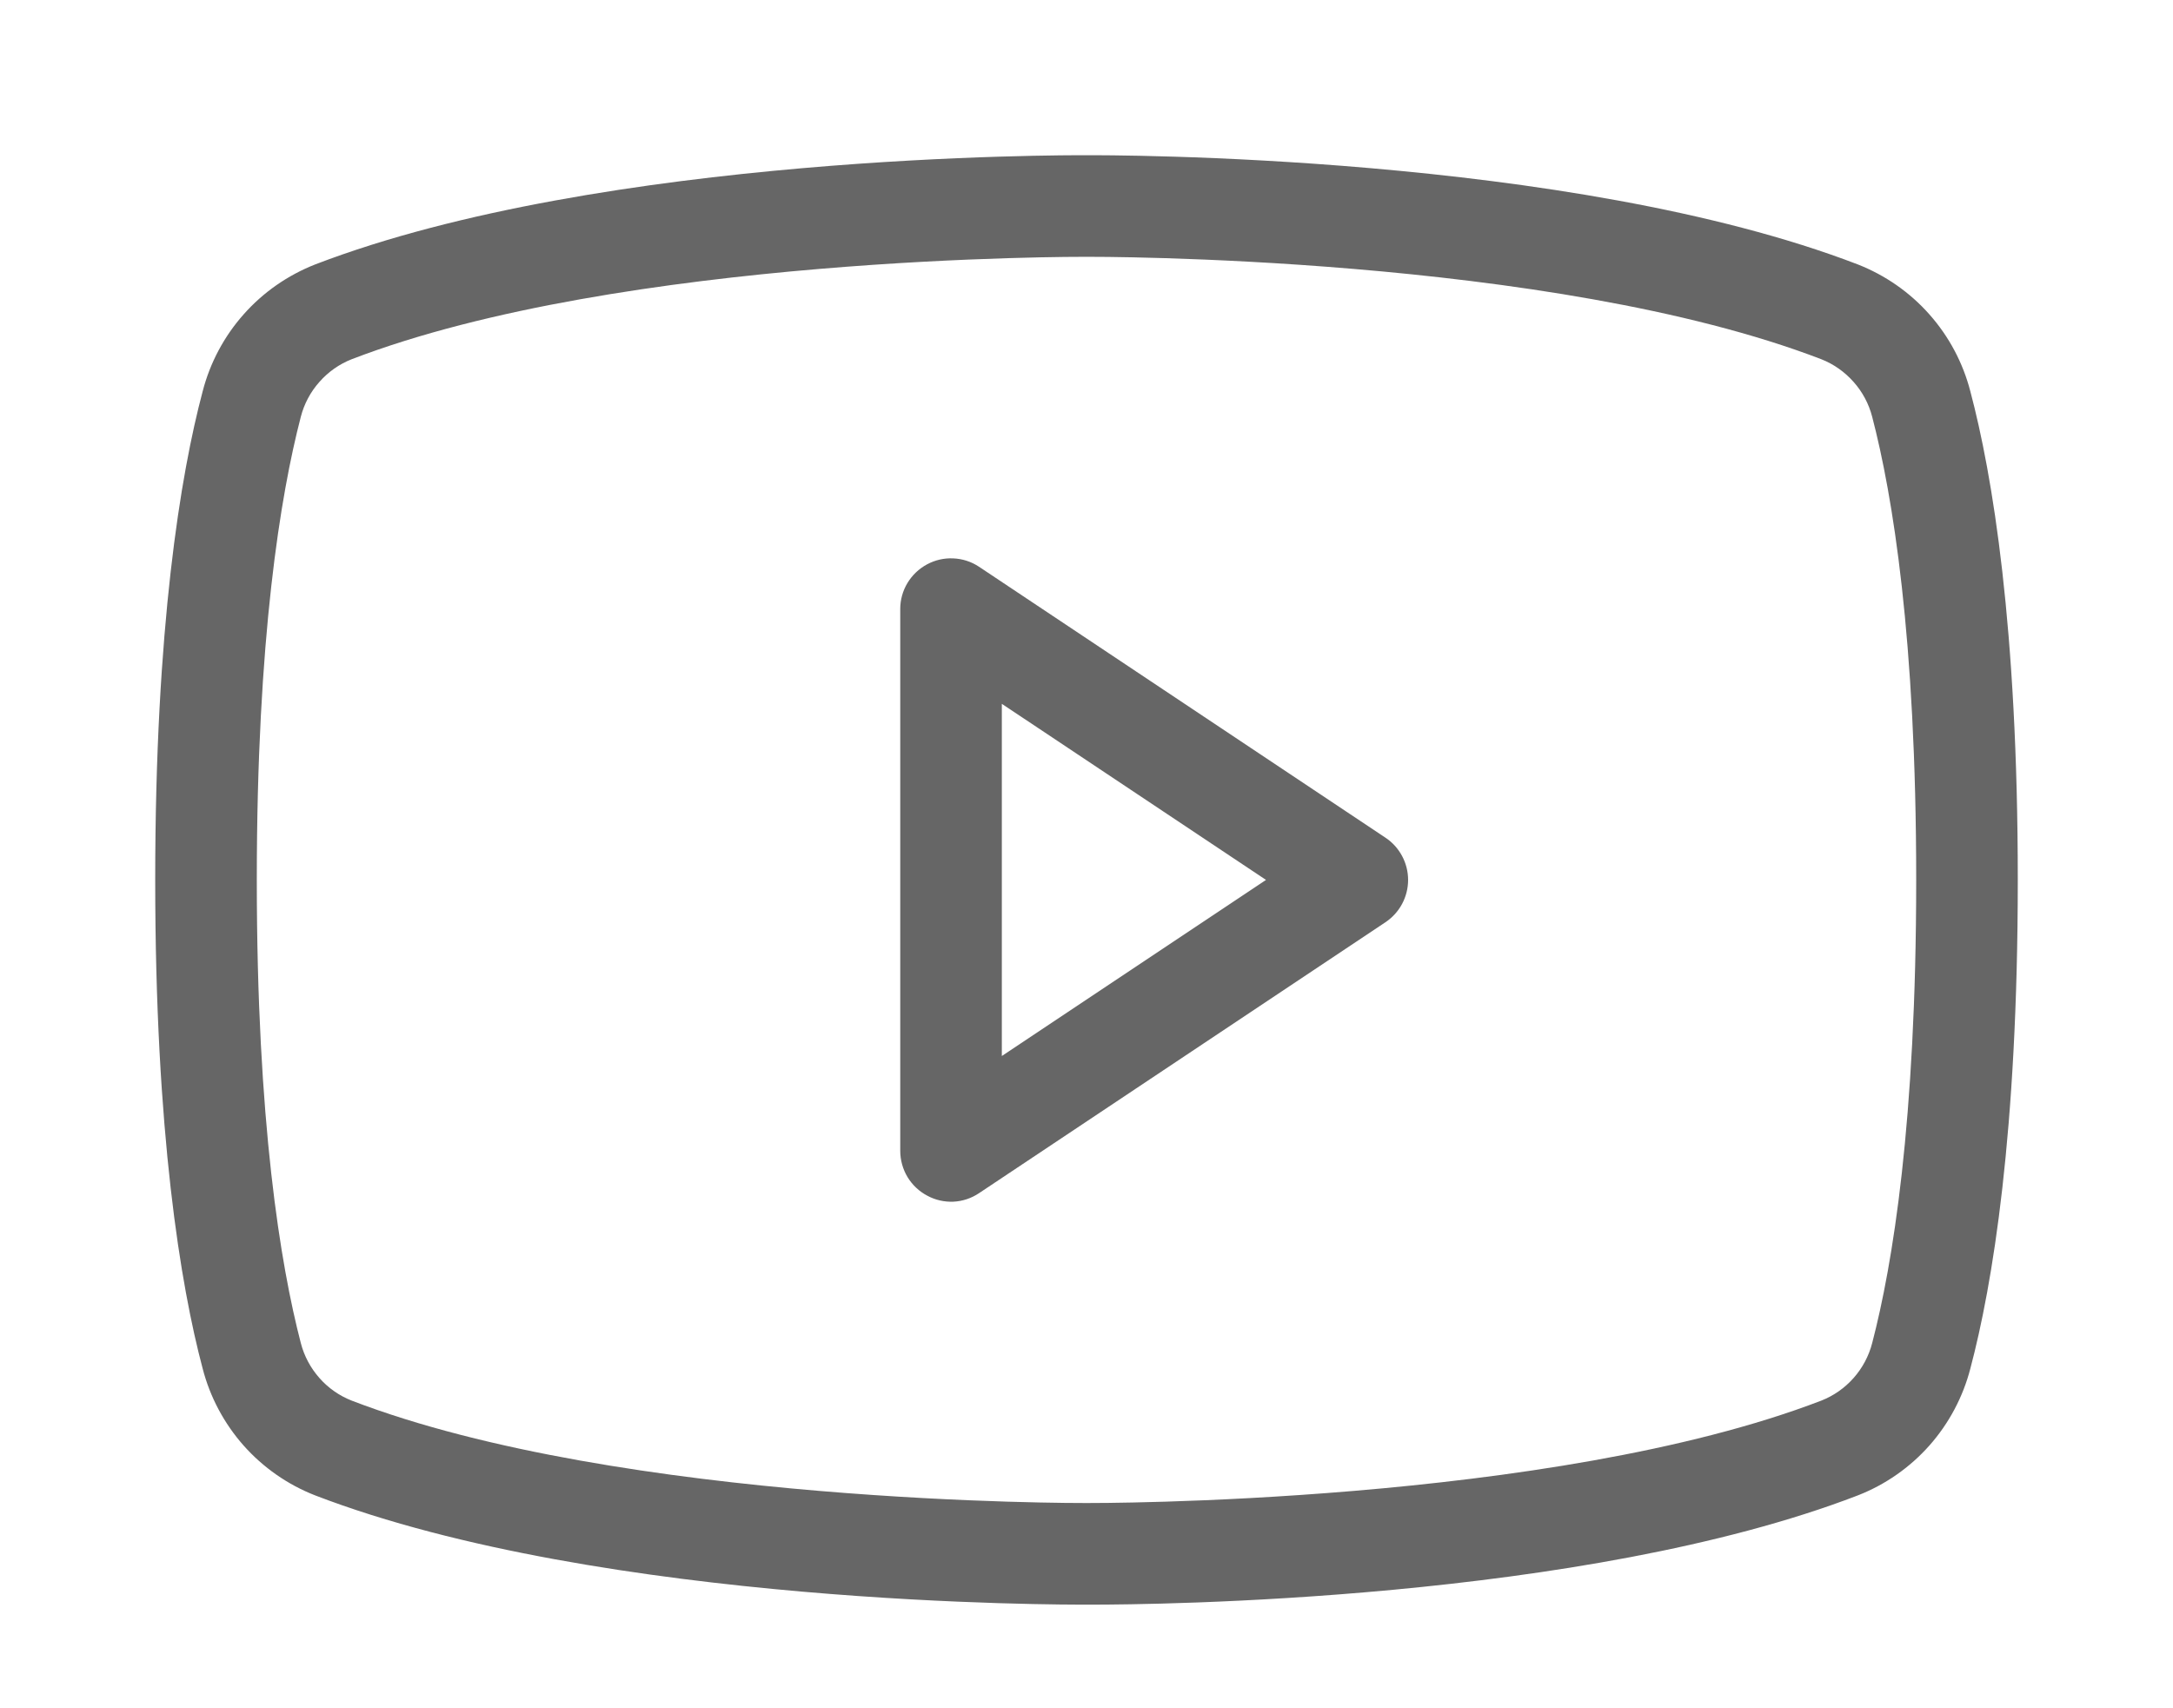
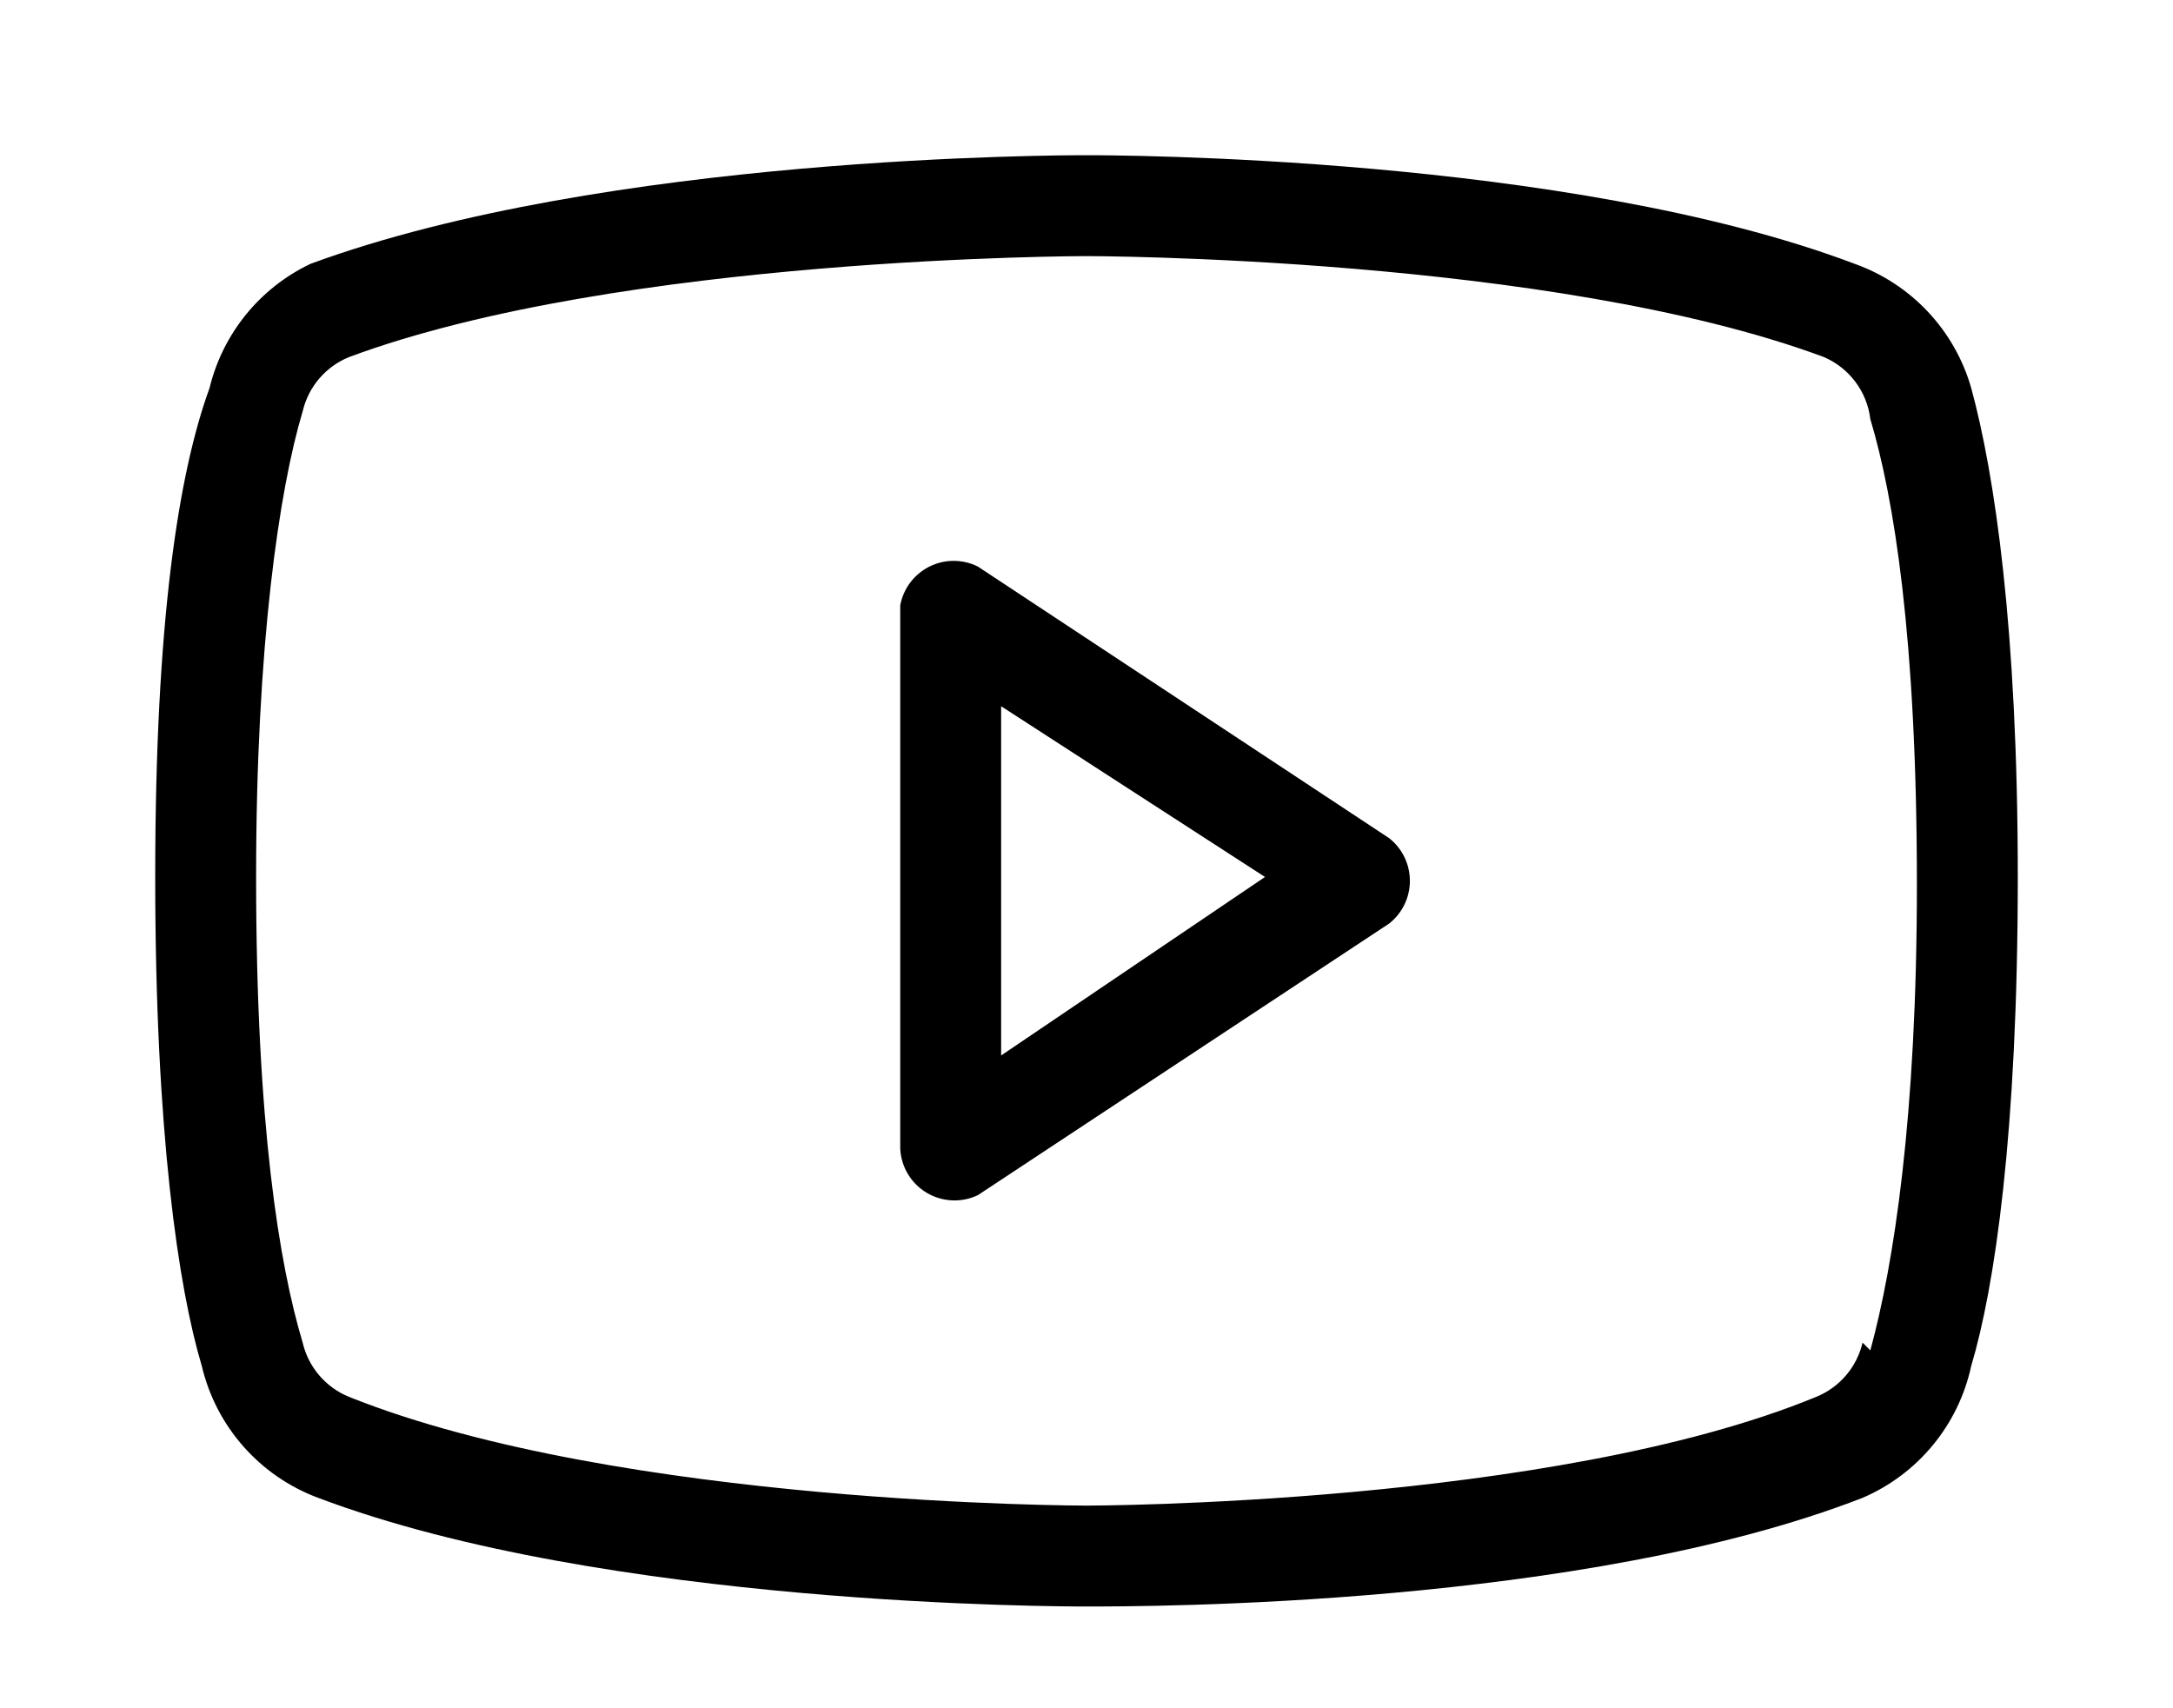
- <svg xmlns="http://www.w3.org/2000/svg" width="28" height="22" viewBox="0 0 28 22" fill="none">
-   <path d="M17.851 10.793L12.614 7.302C12.516 7.237 12.402 7.2 12.284 7.195C12.166 7.189 12.049 7.216 11.945 7.272C11.841 7.328 11.754 7.411 11.693 7.512C11.632 7.613 11.6 7.729 11.6 7.847V14.829C11.6 14.948 11.633 15.065 11.694 15.167C11.756 15.269 11.844 15.352 11.949 15.407C12.052 15.463 12.169 15.489 12.286 15.484C12.404 15.478 12.517 15.44 12.614 15.375L17.851 11.884C17.941 11.824 18.015 11.743 18.066 11.648C18.117 11.553 18.144 11.446 18.144 11.338C18.144 11.23 18.117 11.124 18.066 11.029C18.015 10.934 17.941 10.852 17.851 10.793ZM12.909 13.607V9.069L16.313 11.338L12.909 13.607ZM25.389 5.044C25.294 4.675 25.113 4.335 24.861 4.051C24.609 3.766 24.292 3.546 23.938 3.407C20.218 1.978 14.251 2 14 2C13.749 2 7.782 1.978 4.062 3.407C3.708 3.546 3.391 3.766 3.139 4.051C2.887 4.335 2.706 4.675 2.611 5.044C2.327 6.113 2 8.076 2 11.338C2 14.6 2.327 16.564 2.611 17.633C2.706 18.001 2.887 18.341 3.139 18.626C3.391 18.91 3.708 19.131 4.062 19.269C7.782 20.698 13.749 20.676 14 20.676H14.076C14.829 20.676 20.393 20.633 23.938 19.269C24.292 19.131 24.609 18.91 24.861 18.626C25.113 18.341 25.294 18.001 25.389 17.633C25.673 16.564 26 14.6 26 11.338C26 8.076 25.673 6.113 25.389 5.044ZM24.124 17.305C24.081 17.472 23.999 17.626 23.885 17.755C23.771 17.884 23.629 17.984 23.469 18.047C19.978 19.389 14.066 19.367 14 19.367C13.934 19.367 8.022 19.389 4.531 18.047C4.371 17.984 4.228 17.884 4.115 17.755C4.001 17.626 3.919 17.472 3.876 17.305C3.615 16.302 3.309 14.458 3.309 11.338C3.309 8.218 3.615 6.375 3.876 5.371C3.919 5.204 4.001 5.05 4.115 4.922C4.228 4.793 4.371 4.692 4.531 4.629C8.022 3.287 13.934 3.309 14 3.309C14.066 3.309 19.978 3.287 23.469 4.629C23.629 4.692 23.771 4.793 23.885 4.922C23.999 5.05 24.081 5.204 24.124 5.371C24.386 6.375 24.691 8.218 24.691 11.338C24.691 14.458 24.386 16.302 24.124 17.305Z" fill="#666666" />
+ <svg xmlns="http://www.w3.org/2000/svg" width="28" height="22" viewBox="0 0 28 22">
+   <path d="m17.9 10.8-5.3-3.5a.7.7 0 0 0-1 .5v7a.7.7 0 0 0 1 .6l5.3-3.5a.7.7 0 0 0 0-1.1Zm-5 2.8V9.1l3.4 2.2-3.4 2.3ZM25.4 5a2.4 2.4 0 0 0-1.5-1.6C20.2 2 14.3 2 14 2c-.3 0-6.2 0-10 1.4A2.4 2.4 0 0 0 2.7 5C2.3 6.1 2 8 2 11.3s.3 5.3.6 6.3a2.4 2.4 0 0 0 1.5 1.7c3.7 1.4 9.6 1.4 9.9 1.4.8 0 6.4 0 10-1.4a2.4 2.4 0 0 0 1.4-1.7c.3-1 .6-3 .6-6.3 0-3.2-.3-5.2-.6-6.3ZM24 17.3a1 1 0 0 1-.6.7C20 19.4 14 19.4 14 19.4c0 0-6 0-9.5-1.4a1 1 0 0 1-.6-.7c-.3-1-.6-2.8-.6-6 0-3 .3-5 .6-6a1 1 0 0 1 .6-.7C8 3.3 14 3.3 14 3.3c0 0 6 0 9.5 1.3a1 1 0 0 1 .6.8c.3 1 .6 2.8.6 6 0 3-.3 4.9-.6 6Z" />
</svg>
